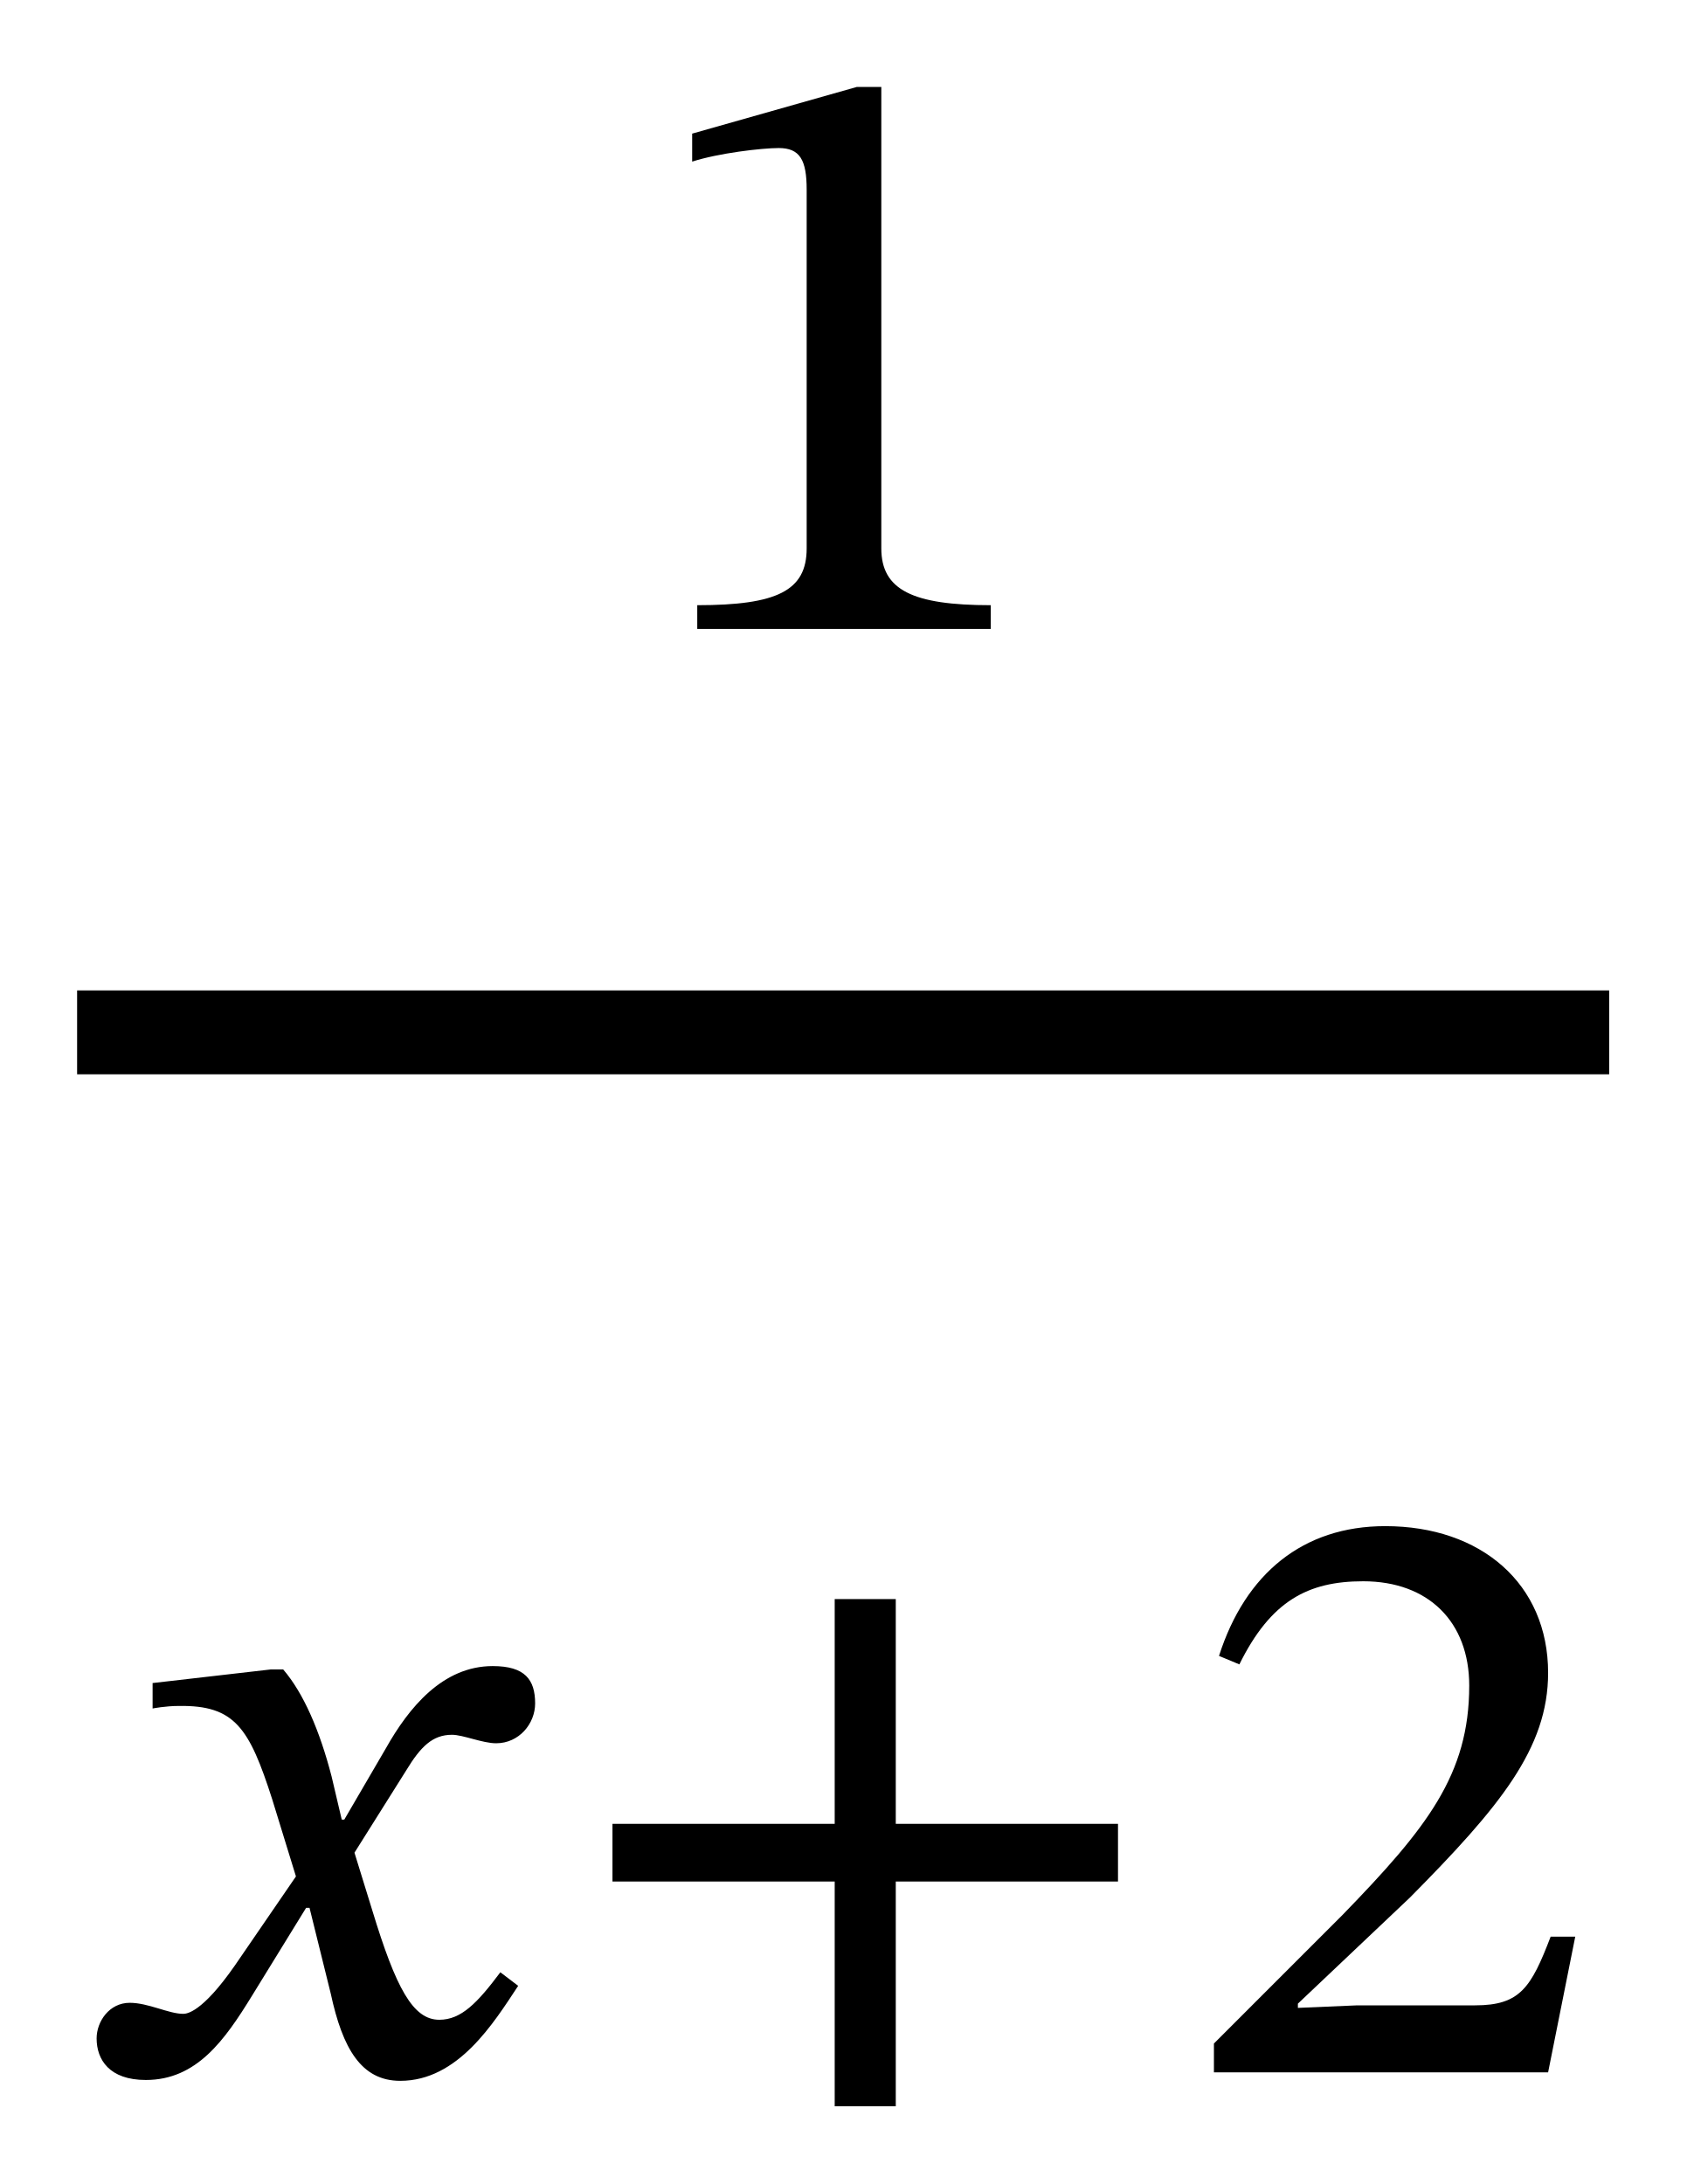
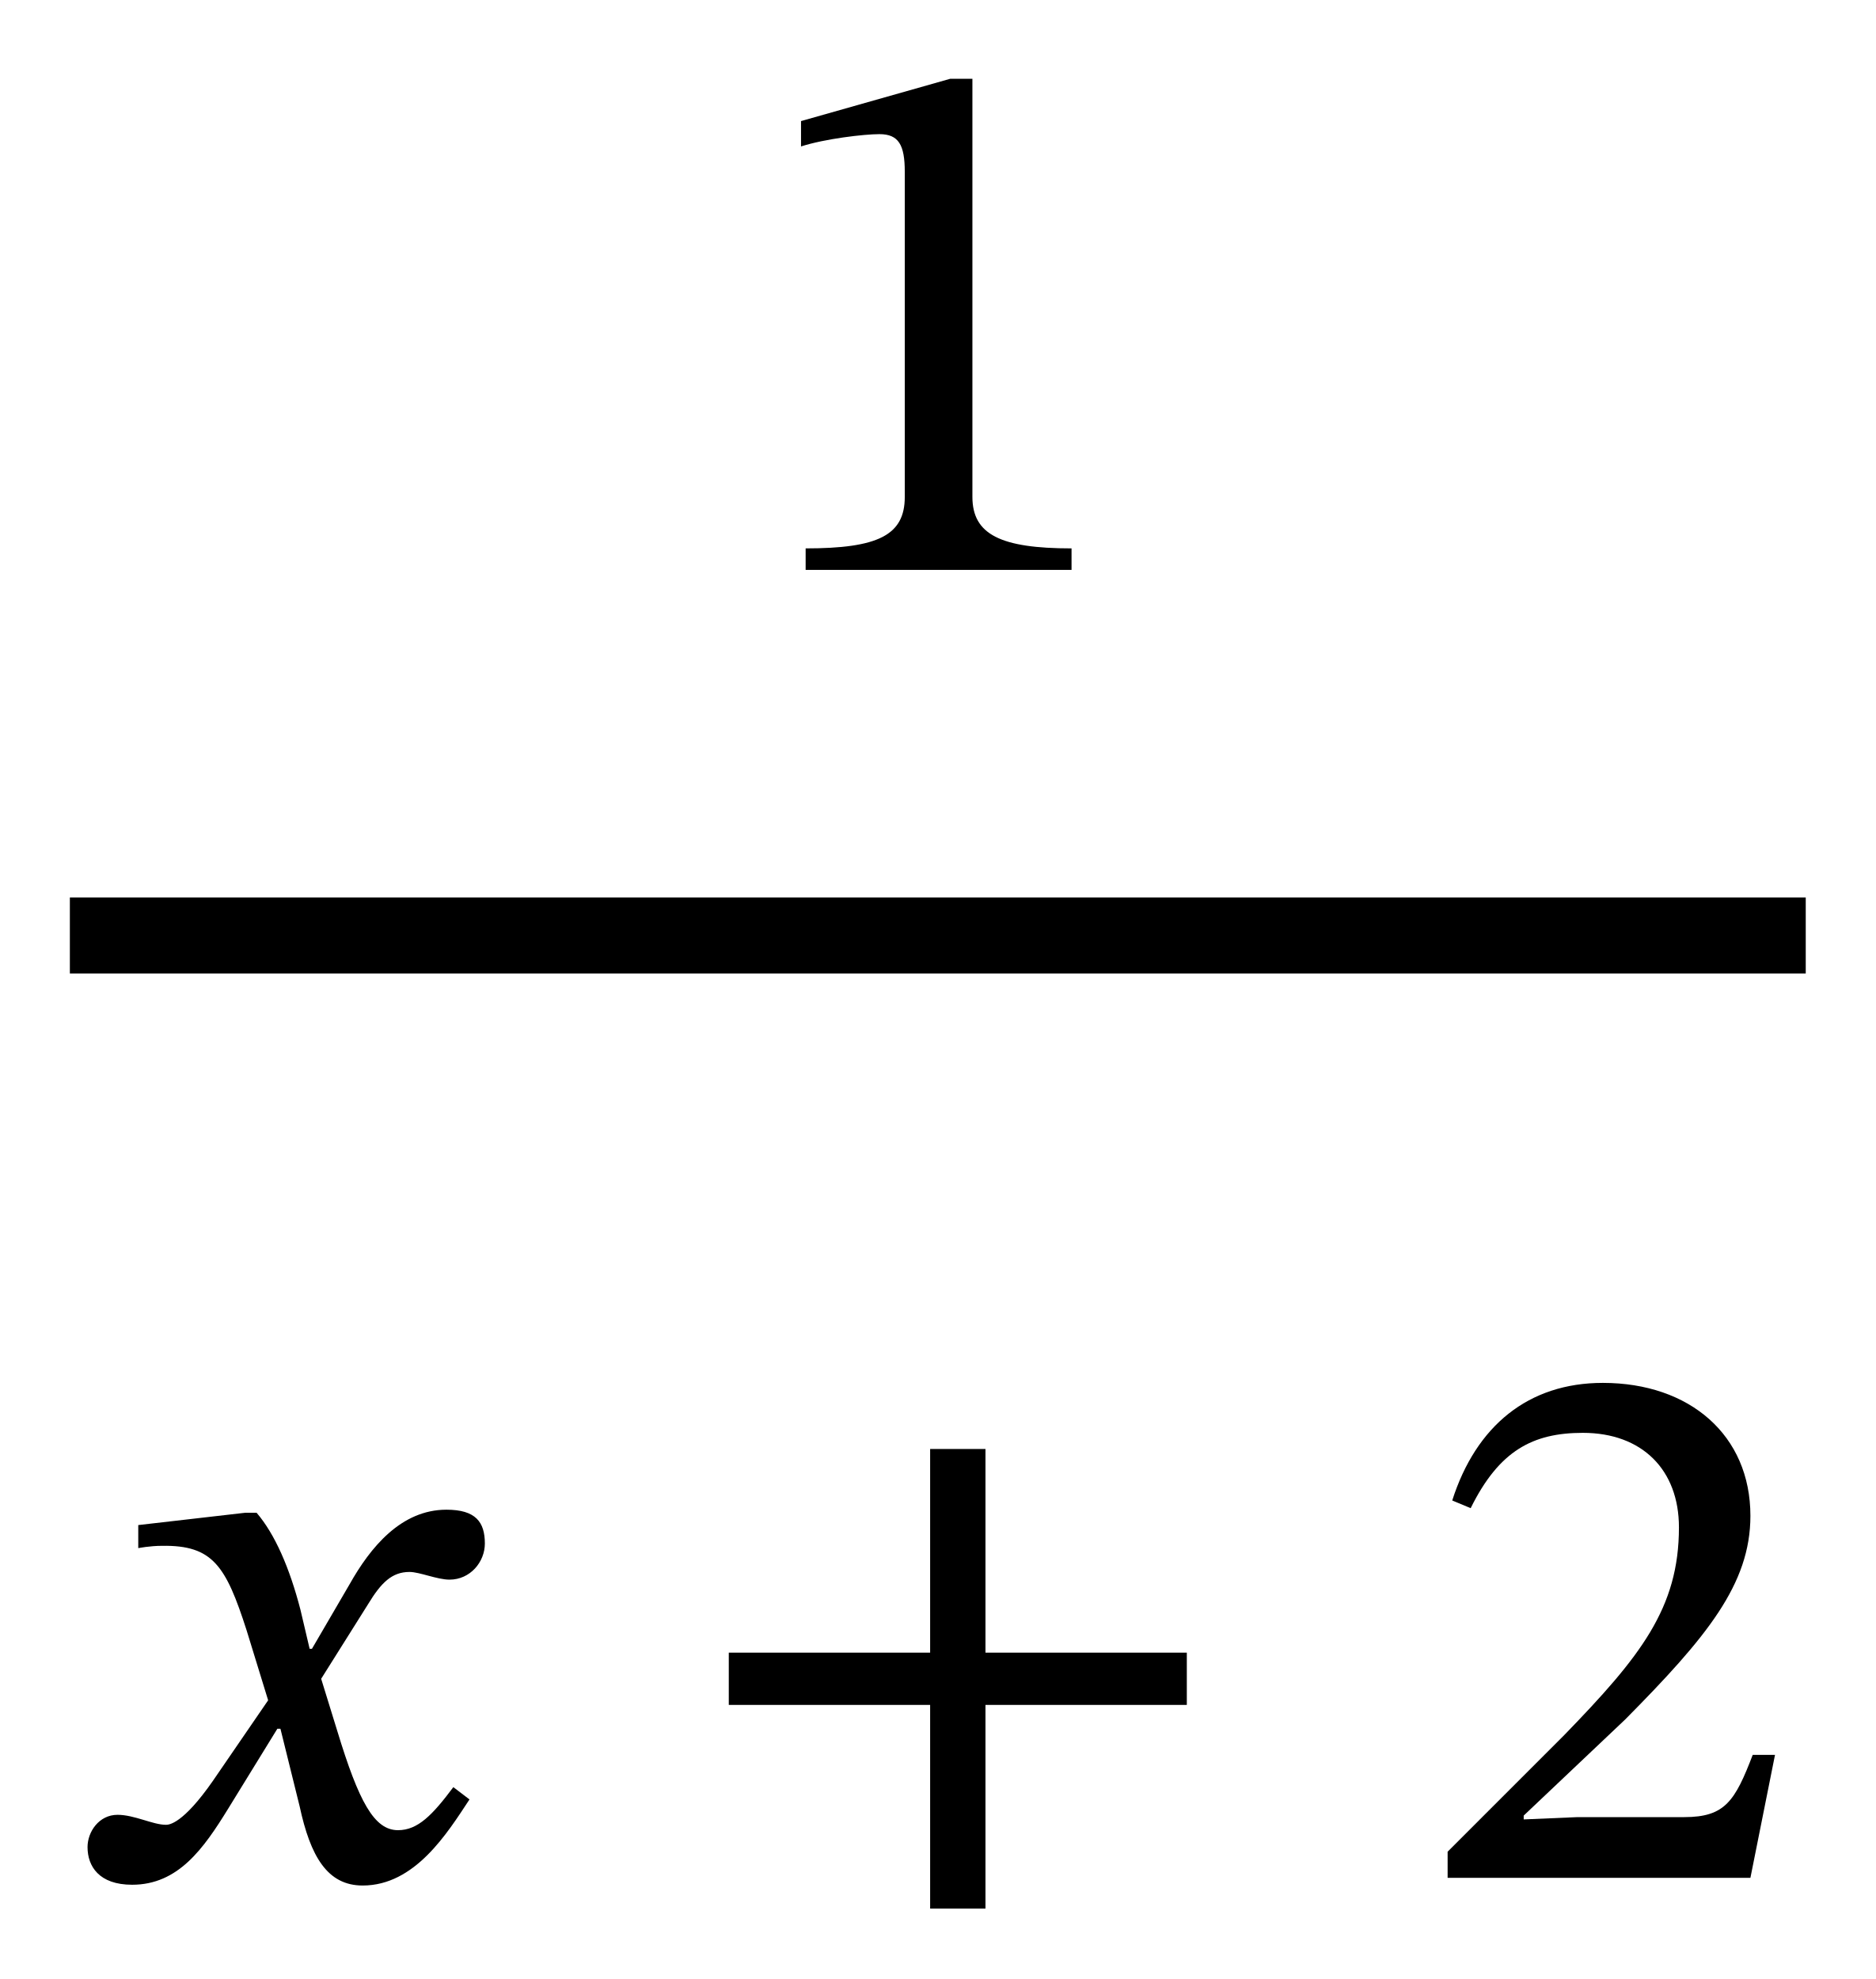
- <svg xmlns="http://www.w3.org/2000/svg" viewBox="0 0 43.738 56.65" width="43.738" height="56.65">
+ <svg xmlns="http://www.w3.org/2000/svg" viewBox="0 0 53.693 56.65" width="53.693" height="56.65">
  <g transform="translate(2 35.034)" fill="black">
-     <path transform="translate(14.325 -18.72) scale(0.022 -0.022)" d="M426 0L426 28C334 28 297 46 297 95L297 639L268 639L74 584L74 551C105 561 156 567 176 567C201 567 209 553 209 518L209 95C209 45 174 28 80 28L80 0Z" />
+     <path transform="translate(19.303 -18.72) scale(0.022 -0.022)" d="M426 0L426 28C334 28 297 46 297 95L297 639L268 639L74 584L74 551C105 561 156 567 176 567C201 567 209 553 209 518L209 95C209 45 174 28 80 28L80 0Z" />
    <path transform="translate(0 18.72) scale(0.022 -0.022)" d="M315 298L312 298L300 349C286 403 267 447 243 475L228 475L89 459L89 429C89 429 104 432 120 432C186 433 203 406 230 322L258 231L186 126C147 70 129 69 125 69C108 69 84 82 62 82C38 82 23 60 23 40C23 15 38 -9 81 -9C141 -9 174 38 206 90L270 194L274 194L299 93C313 28 335 -10 381 -10C449 -10 491 58 520 102L499 118C472 82 453 62 427 62C396 62 376 99 348 191L327 259L388 356C405 384 419 398 442 398C455 398 478 388 494 388C521 388 540 411 540 435C540 463 528 479 490 479C431 479 391 430 364 382Z" />
-     <path transform="translate(12.522 18.72) scale(0.022 -0.022)" d="M658 225L658 293L396 293L396 558L324 558L324 293L62 293L62 225L324 225L324 -40L396 -40L396 225Z" />
-     <path transform="translate(28.65 18.72) scale(0.022 -0.022)" d="M464 160L435 160C412 100 399 79 346 79L207 79L137 76L137 81L269 206C375 313 432 382 432 471C432 576 353 644 240 644C143 644 75 588 44 491L68 481C105 556 149 579 214 579C291 579 339 531 339 456C339 351 289 288 190 186L38 34L38 0L432 0Z" />
-     <rect x="0" y="-9.344" width="39.738" height="2.176" />
+     <path transform="translate(17.499 18.72) scale(0.022 -0.022)" d="M658 225L658 293L396 293L396 558L324 558L324 293L62 293L62 225L324 225L324 -40L396 -40L396 225Z" />
+     <path transform="translate(38.605 18.72) scale(0.022 -0.022)" d="M464 160L435 160C412 100 399 79 346 79L207 79L137 76L137 81L269 206C375 313 432 382 432 471C432 576 353 644 240 644C143 644 75 588 44 491L68 481C105 556 149 579 214 579C291 579 339 531 339 456C339 351 289 288 190 186L38 34L38 0L432 0Z" />
+     <rect x="0" y="-9.344" width="49.693" height="2.176" />
  </g>
</svg>
